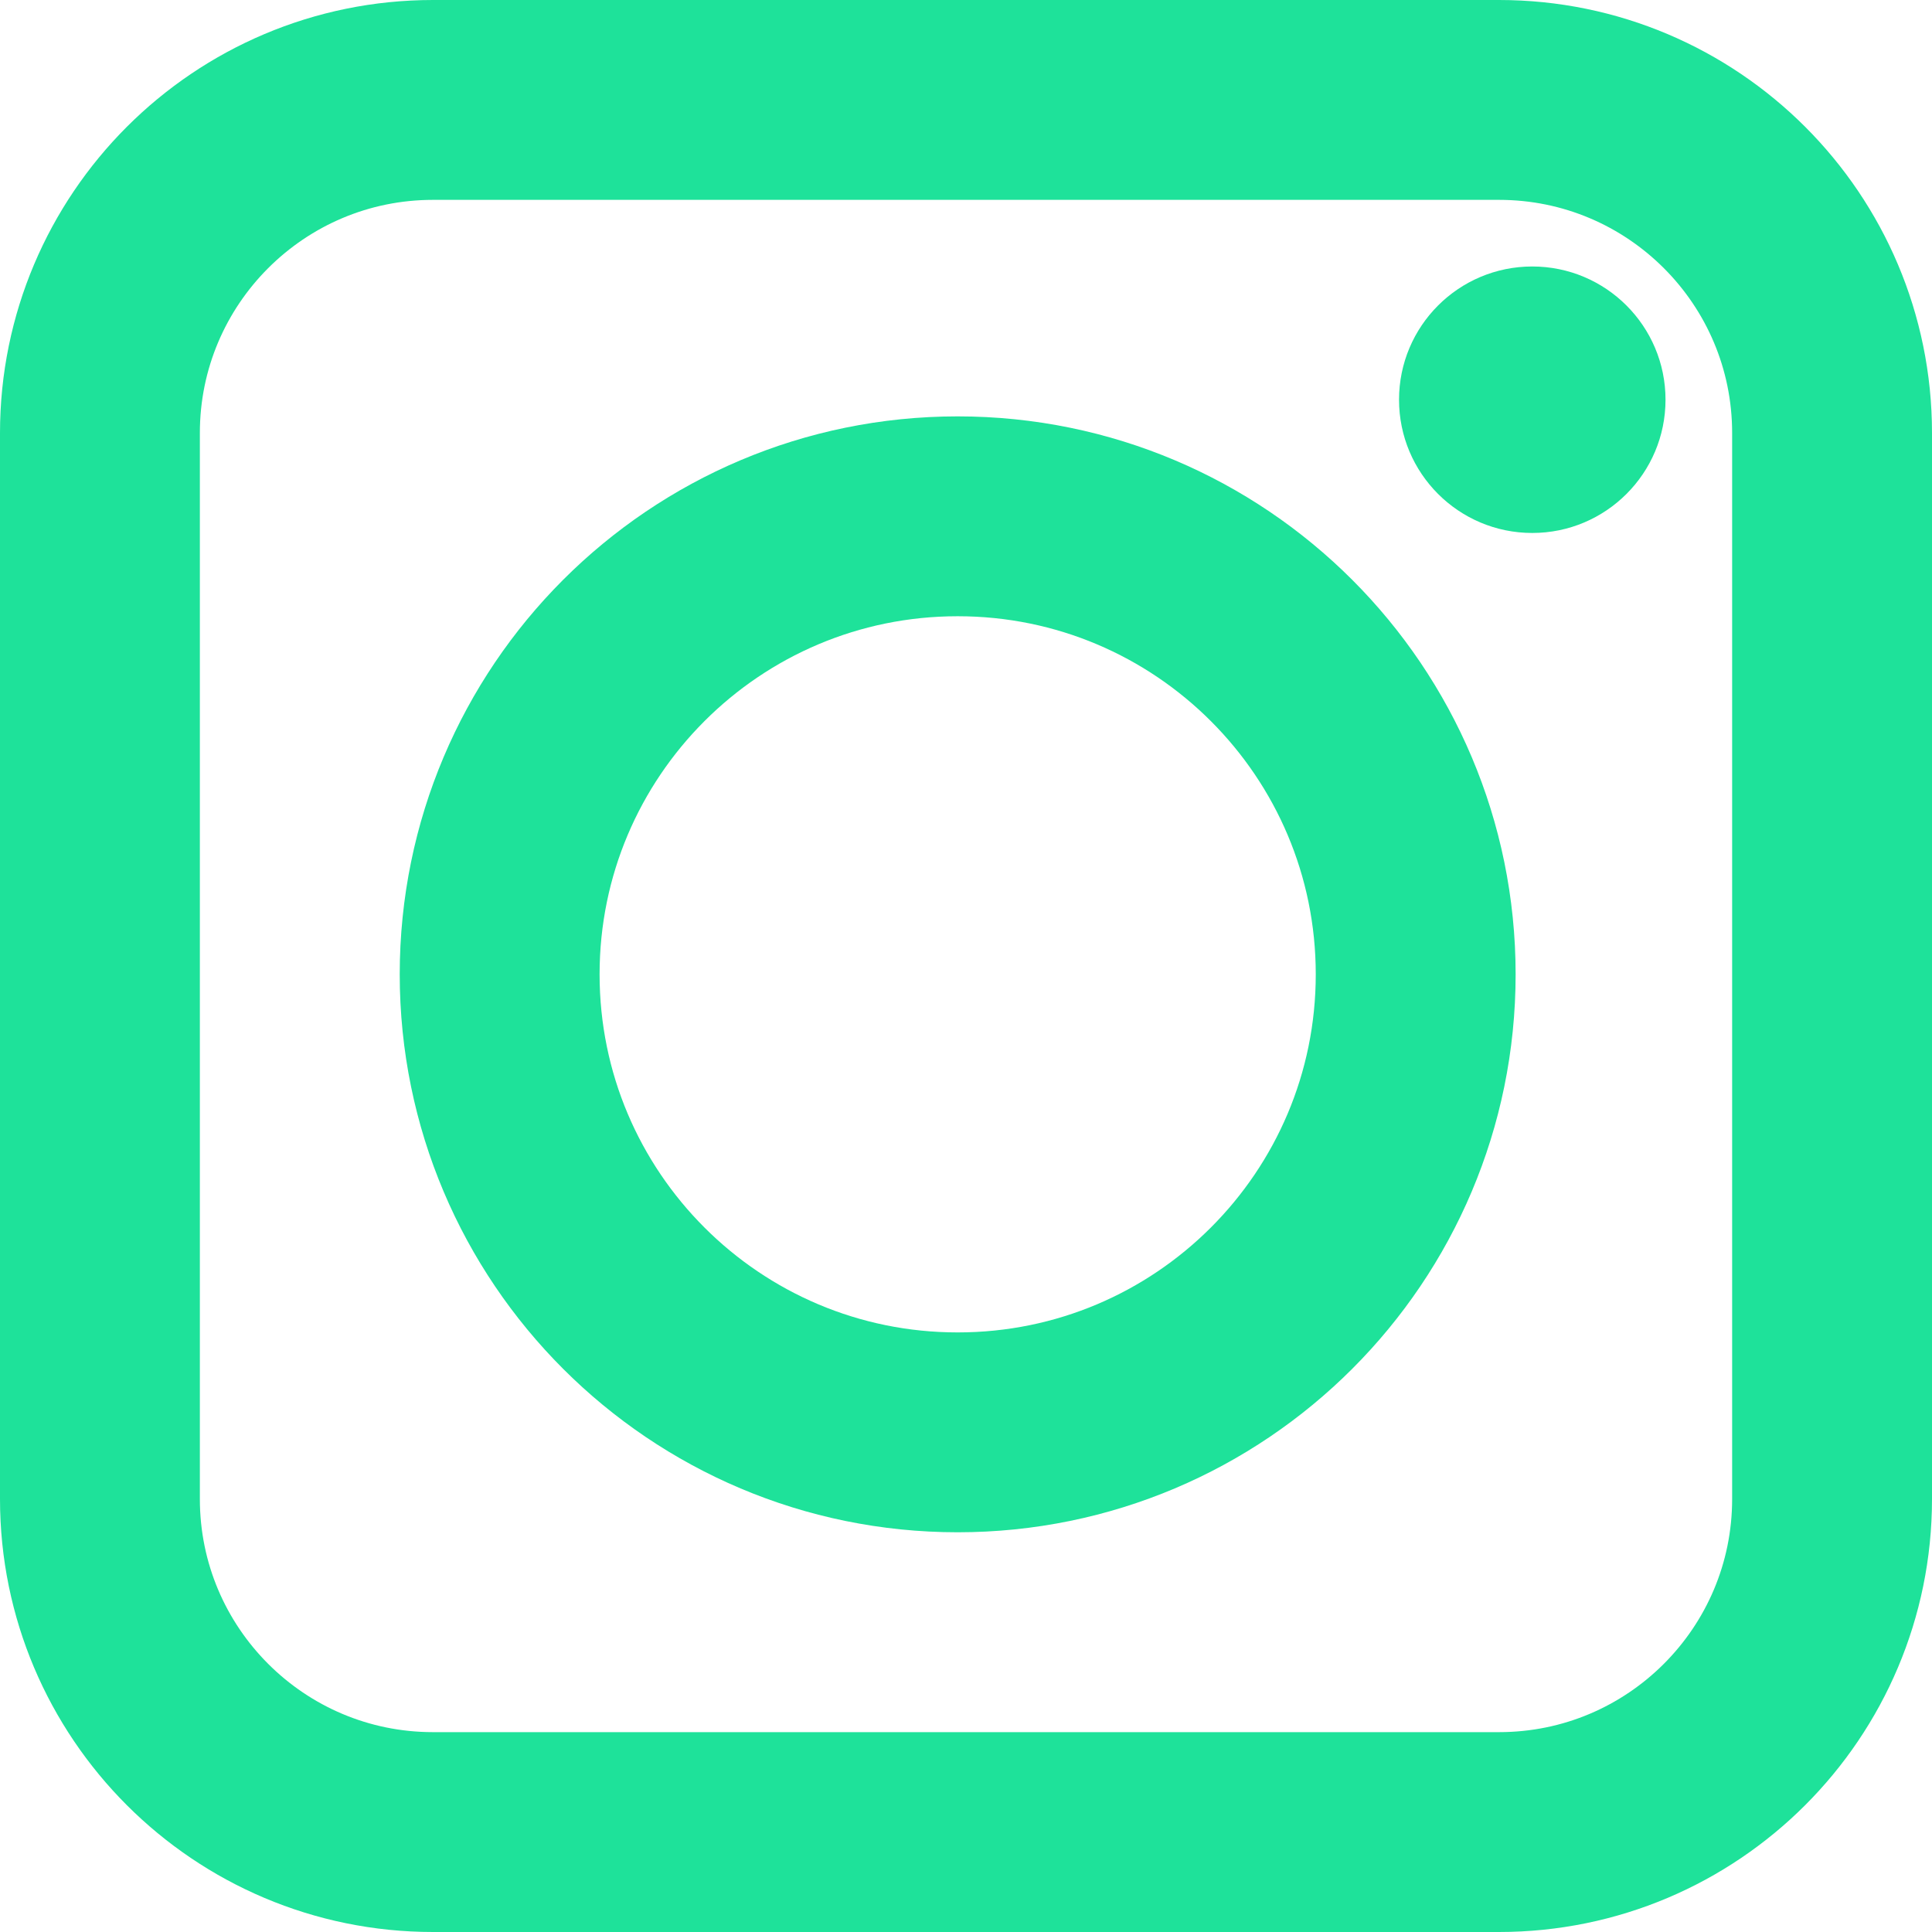
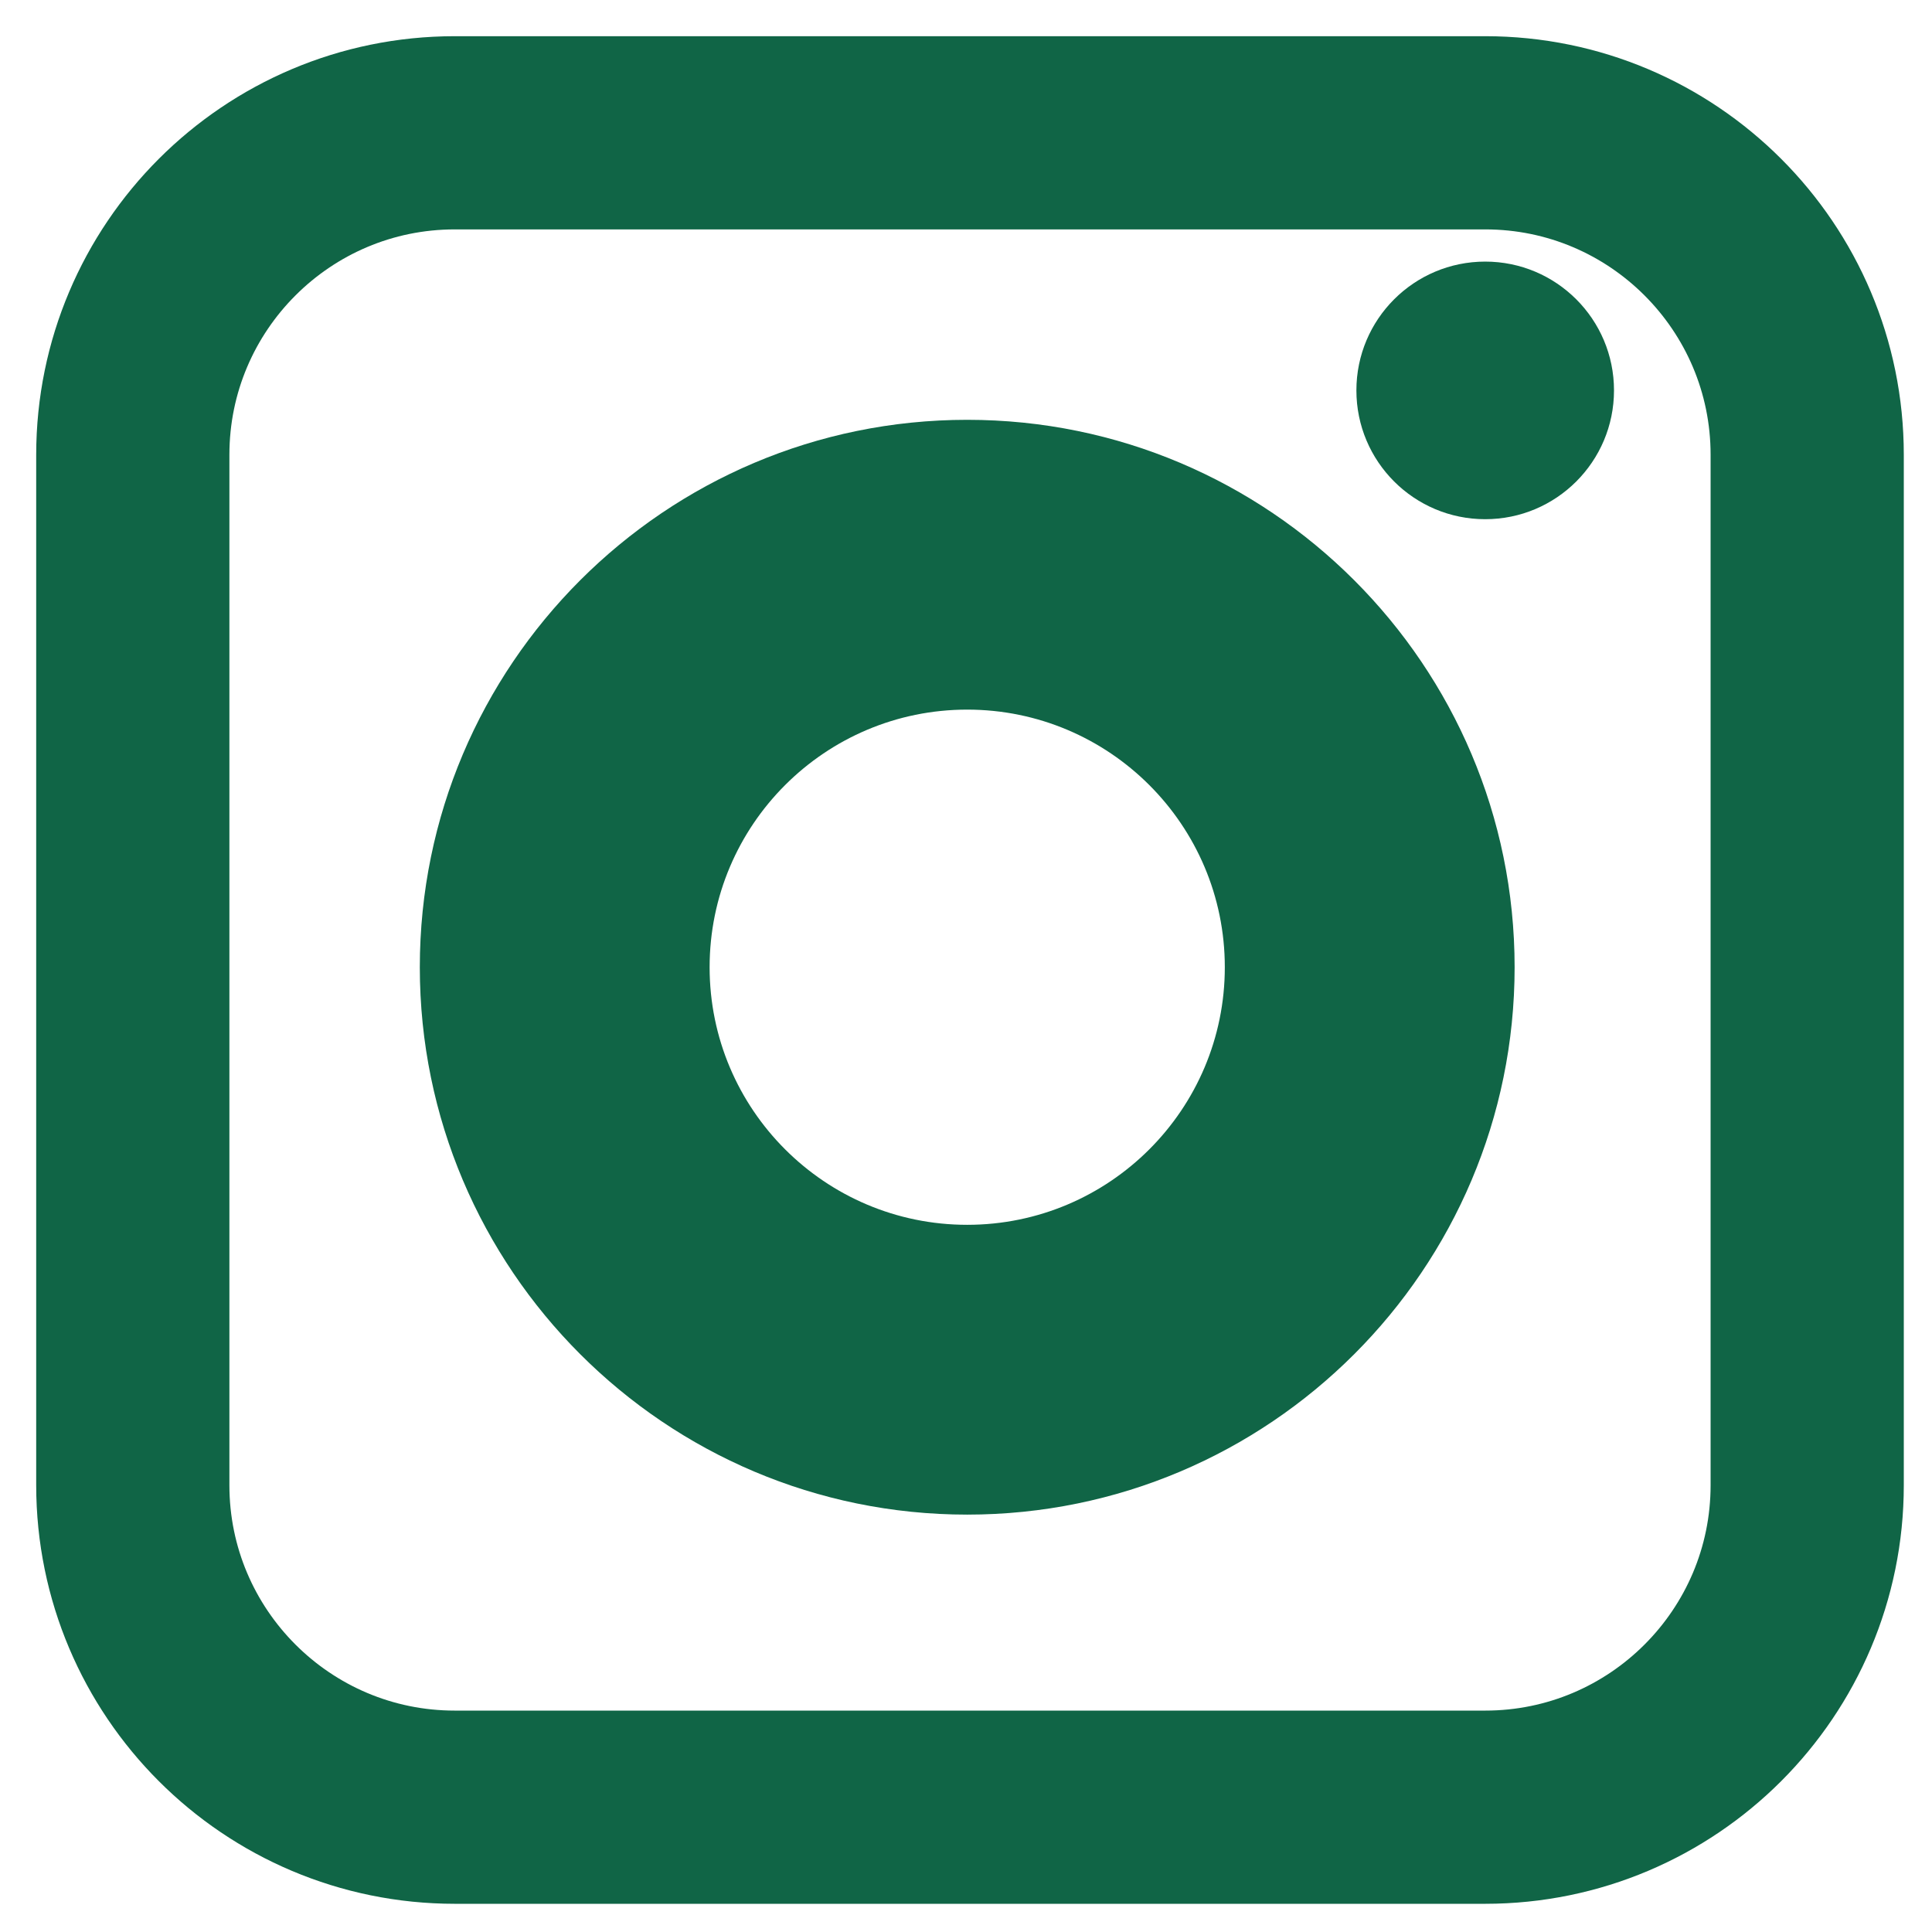
- <svg xmlns="http://www.w3.org/2000/svg" width="29px" height="29px" viewBox="0 0 29 29" version="1.1">
-   <g id="Hi-Fi-Desktop" stroke="none" stroke-width="1" fill="none" fill-rule="evenodd">
-     <g id="Desktop-Copy-14" transform="translate(-495, -2515)">
-       <g id="Group-9" transform="translate(414, 2515)">
-         <g id="Group-5" transform="translate(81, 0)">
-           <rect id="Rectangle-Copy-2" stroke="#1EE29A" stroke-width="3" x="1.5" y="1.5" width="26" height="26" rx="5" />
-           <circle id="Oval" fill="#1EE29A" cx="23" cy="6" r="2" />
-           <circle id="Oval" stroke="#1EE29A" stroke-width="3" cx="14.375" cy="14.625" r="6.875" />
-         </g>
-       </g>
-     </g>
-   </g>
+ <svg xmlns="http://www.w3.org/2000/svg" width="451" height="451" viewBox="0 0 451 451" fill="none">
+   <path d="M106.167 31H346.7C388.192 31 421.867 64.675 421.867 106.167V346.7C421.867 388.192 388.192 421.867 346.7 421.867H106.167C64.675 421.867 31 388.192 31 346.7V106.167C31 64.675 64.675 31 106.167 31Z" stroke="#106546" stroke-width="45.1" stroke-miterlimit="2" />
+   <path d="M346.7 121.2C363.305 121.2 376.767 107.739 376.767 91.133C376.767 74.528 363.305 61.067 346.7 61.067C330.095 61.067 316.633 74.528 316.633 91.133C316.633 107.739 330.095 121.2 346.7 121.2Z" fill="#106546" />
+   <path fill-rule="evenodd" clip-rule="evenodd" d="M98 225.783C98 155.262 155.262 98 225.783 98C296.305 98 353.567 155.262 353.567 225.783C353.567 296.305 296.305 353.567 225.783 353.567C155.262 353.567 98 296.305 98 225.783ZM165.65 225.783C165.65 192.59 192.59 165.65 225.783 165.65C258.977 165.65 285.917 192.59 285.917 225.783C285.917 258.977 258.977 285.917 225.783 285.917C192.59 285.917 165.65 258.977 165.65 225.783Z" fill="#106546" />
</svg>
